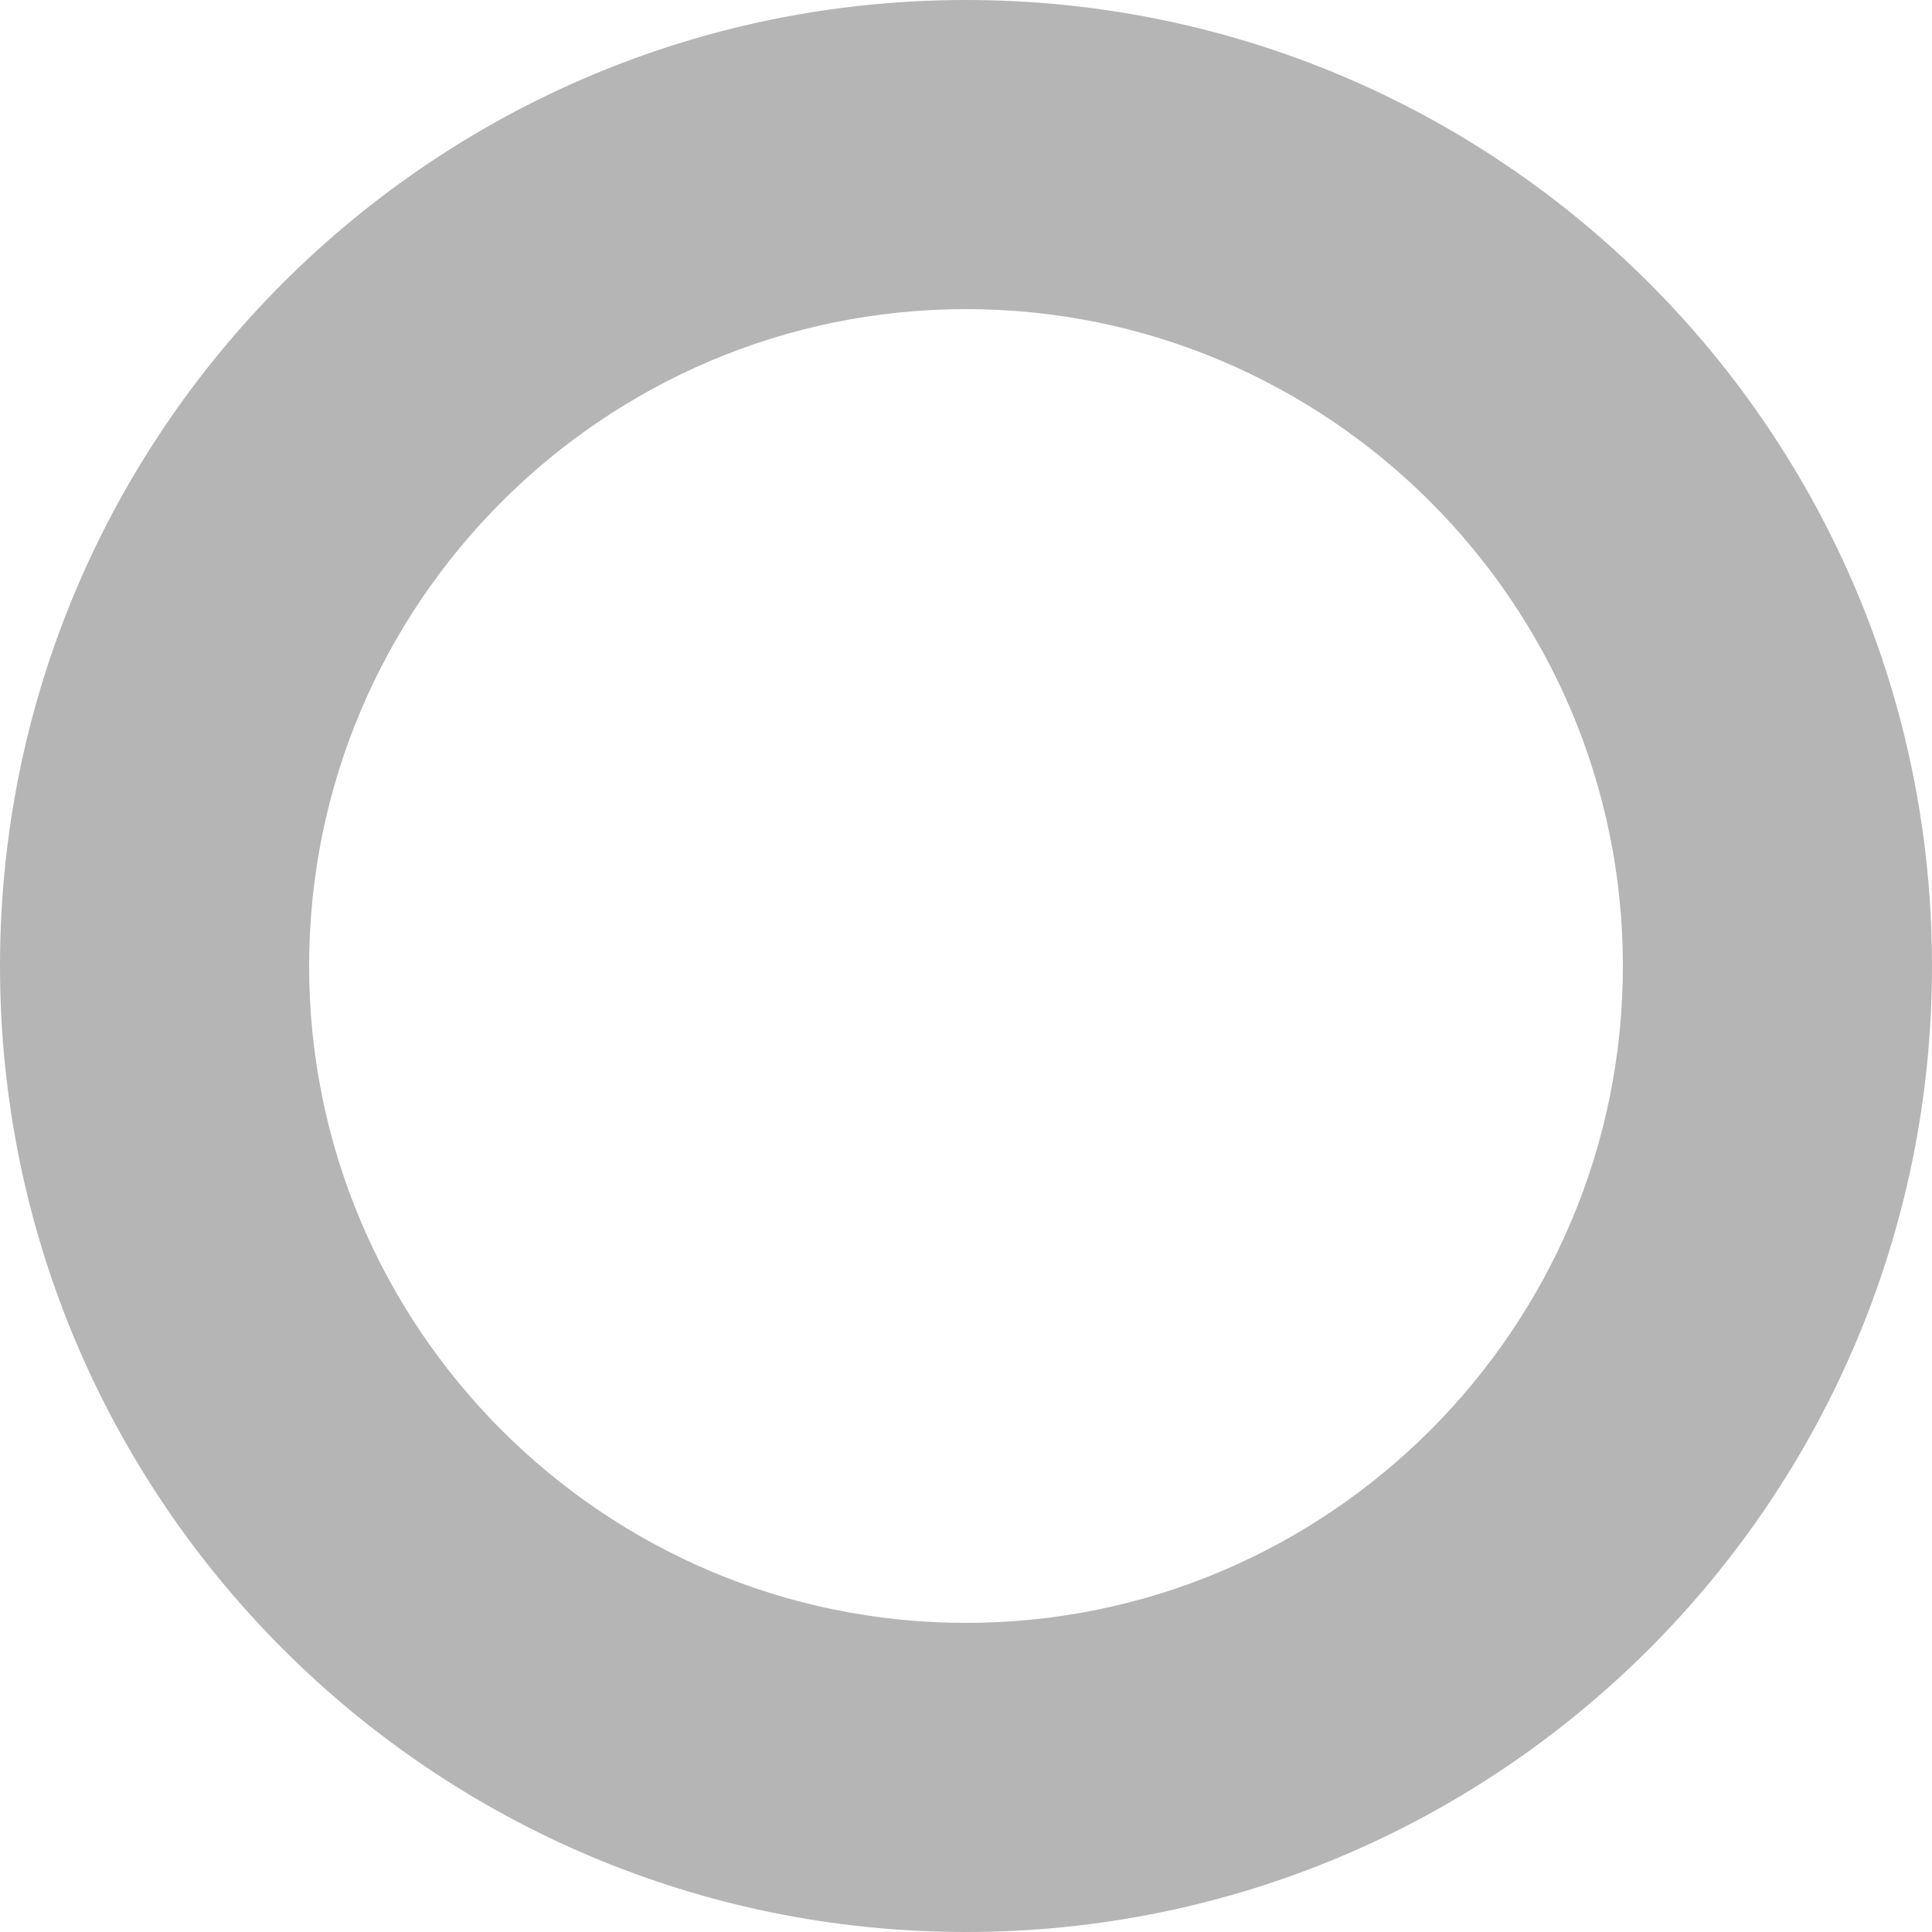
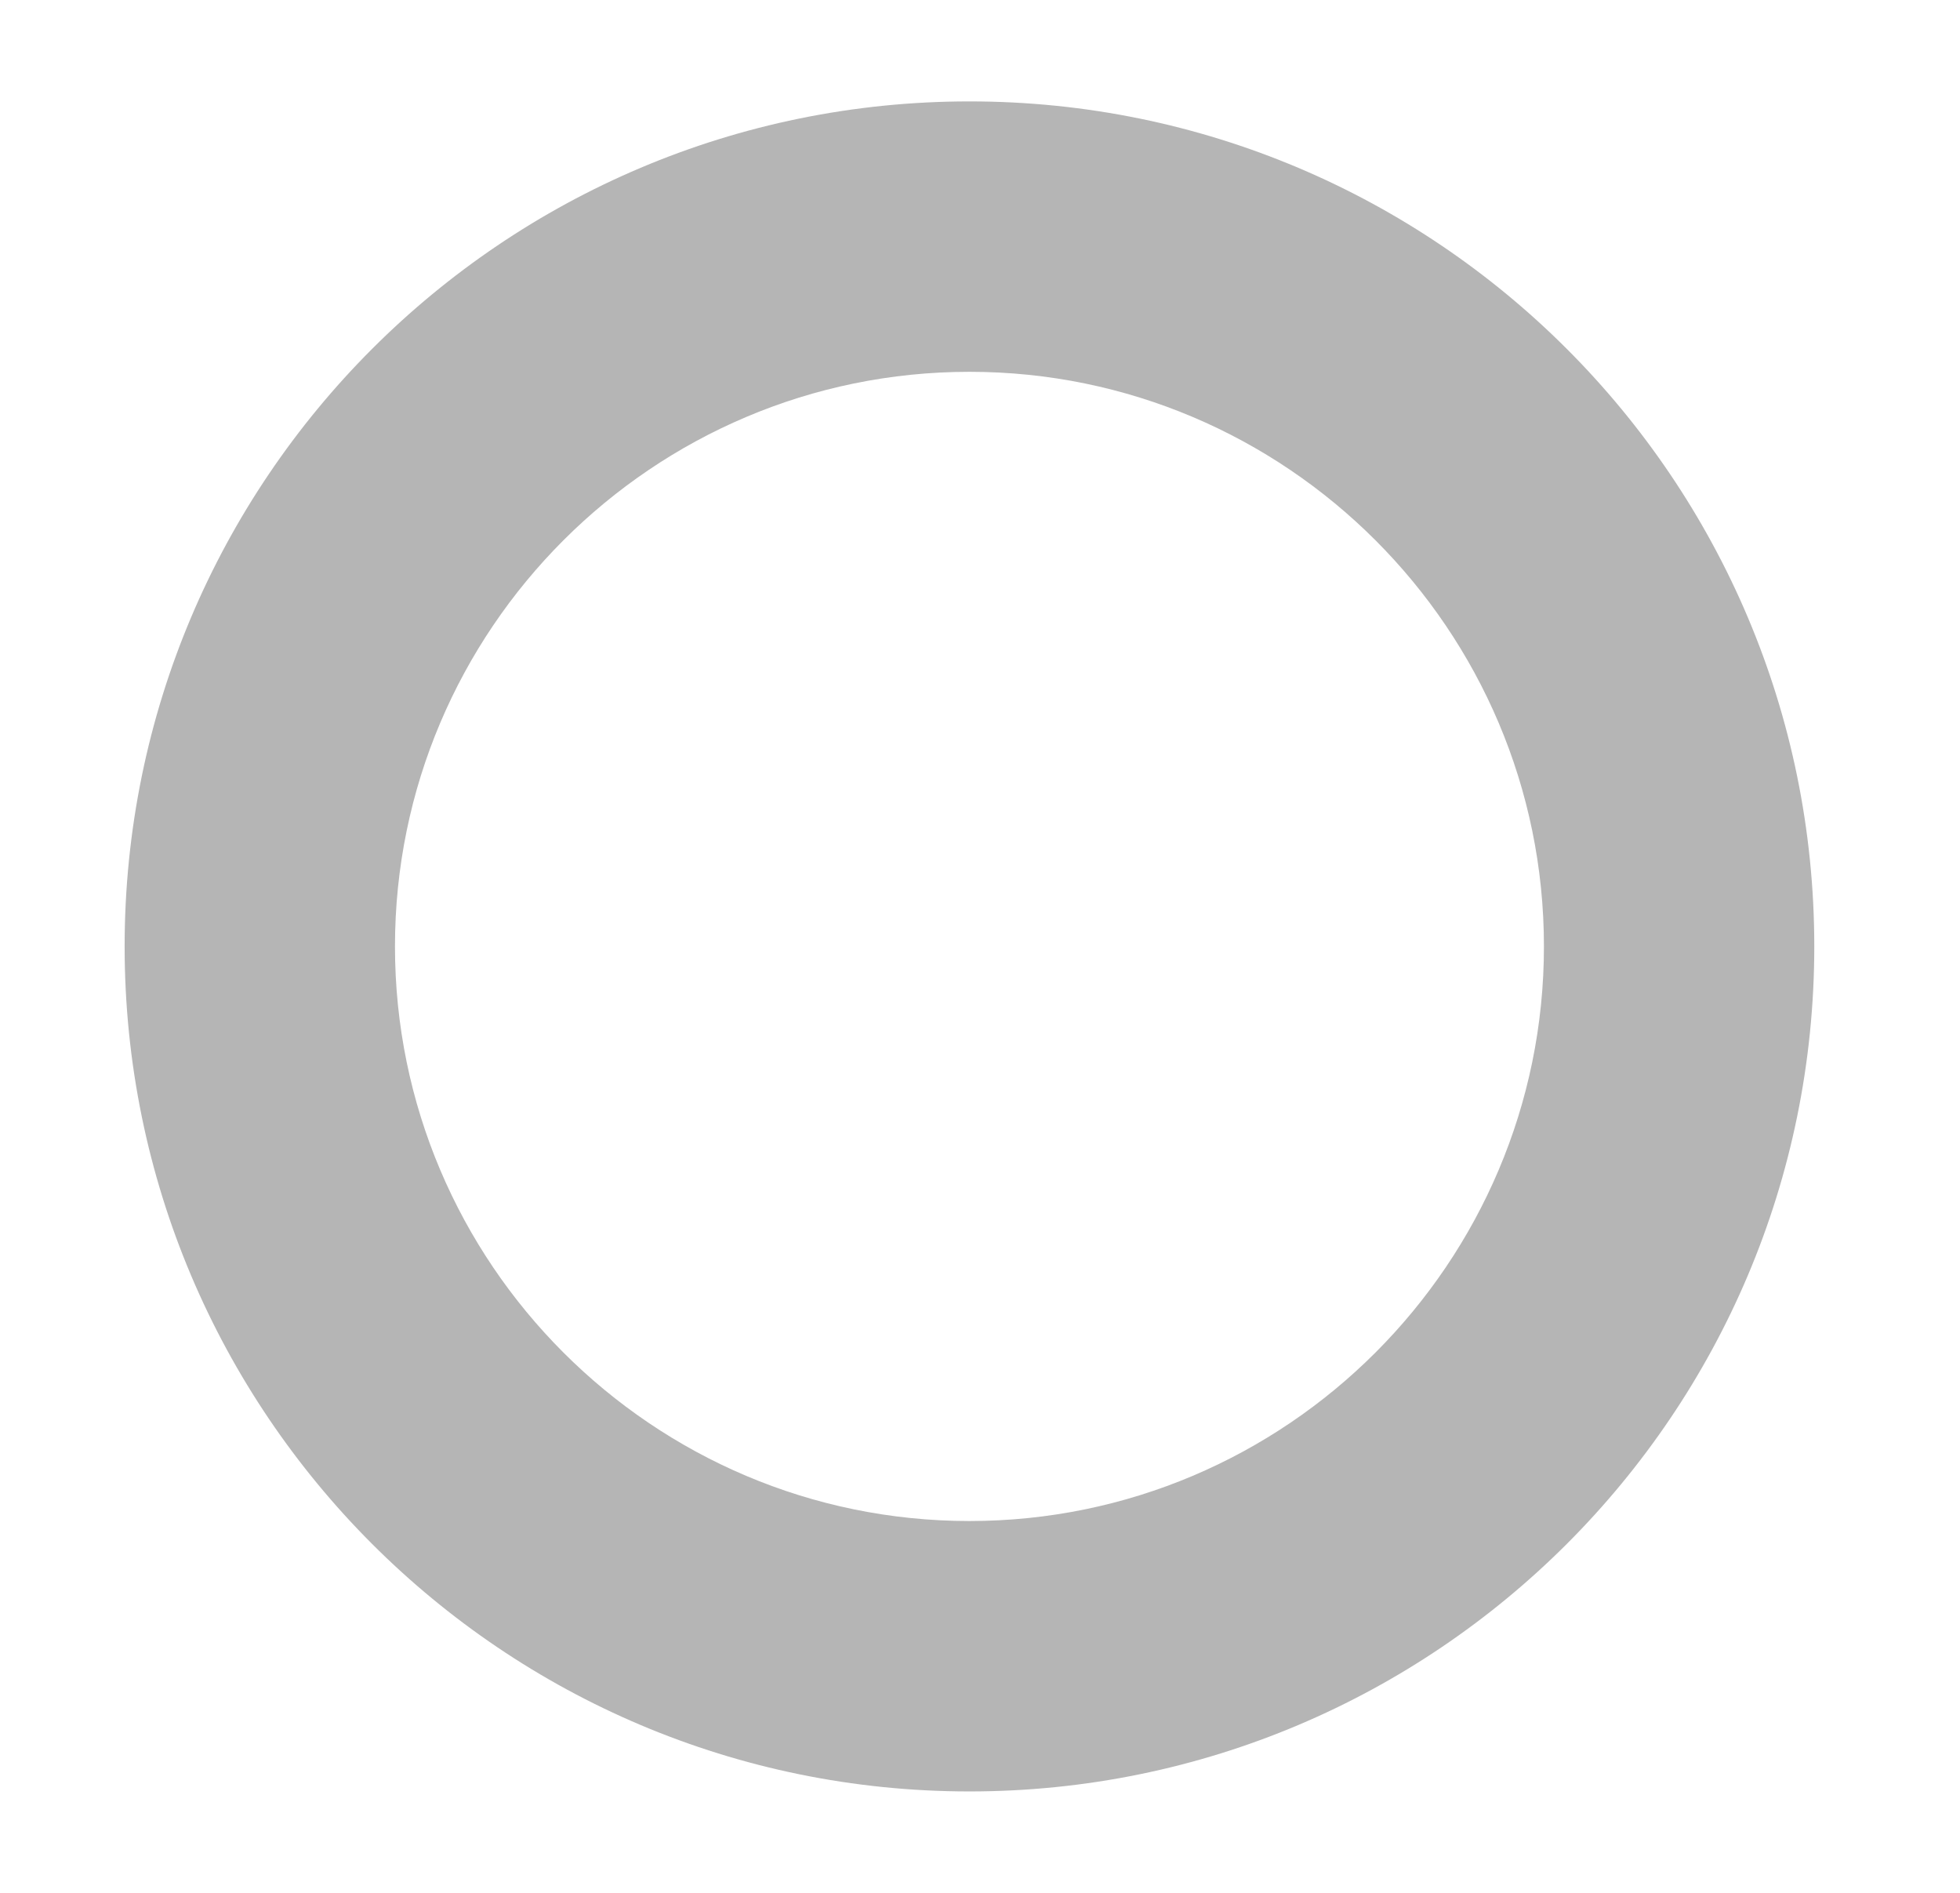
- <svg xmlns="http://www.w3.org/2000/svg" width="25" height="25" viewBox="0 0 25 25" fill="none">
-   <path fill-rule="evenodd" clip-rule="evenodd" d="M0 12.5C0 5.597 5.597 0 12.5 0C19.403 0 25 5.597 25 12.5C25 19.403 19.403 25 12.5 25C5.597 25 0 19.403 0 12.5ZM21 12.5C21 7.813 17.187 4 12.5 4C7.813 4 4 7.813 4 12.5C4 17.187 7.813 21 12.5 21C17.187 21 21 17.187 21 12.5Z" fill="#B5B5B5" />
+ <svg xmlns="http://www.w3.org/2000/svg" width="29" height="28" viewBox="0 0 29 28" fill="none">
+   <path fill-rule="evenodd" clip-rule="evenodd" d="M1.844 14C1.844 7.097 7.441 1.5 14.344 1.5C21.247 1.5 26.844 7.097 26.844 14C26.844 20.903 21.247 26.5 14.344 26.5C7.441 26.5 1.844 20.903 1.844 14ZM22.844 14C22.844 9.313 19.031 5.5 14.344 5.5C9.657 5.5 5.844 9.313 5.844 14C5.844 18.687 9.657 22.5 14.344 22.5C19.031 22.5 22.844 18.687 22.844 14Z" fill="#B5B5B5" />
</svg>
